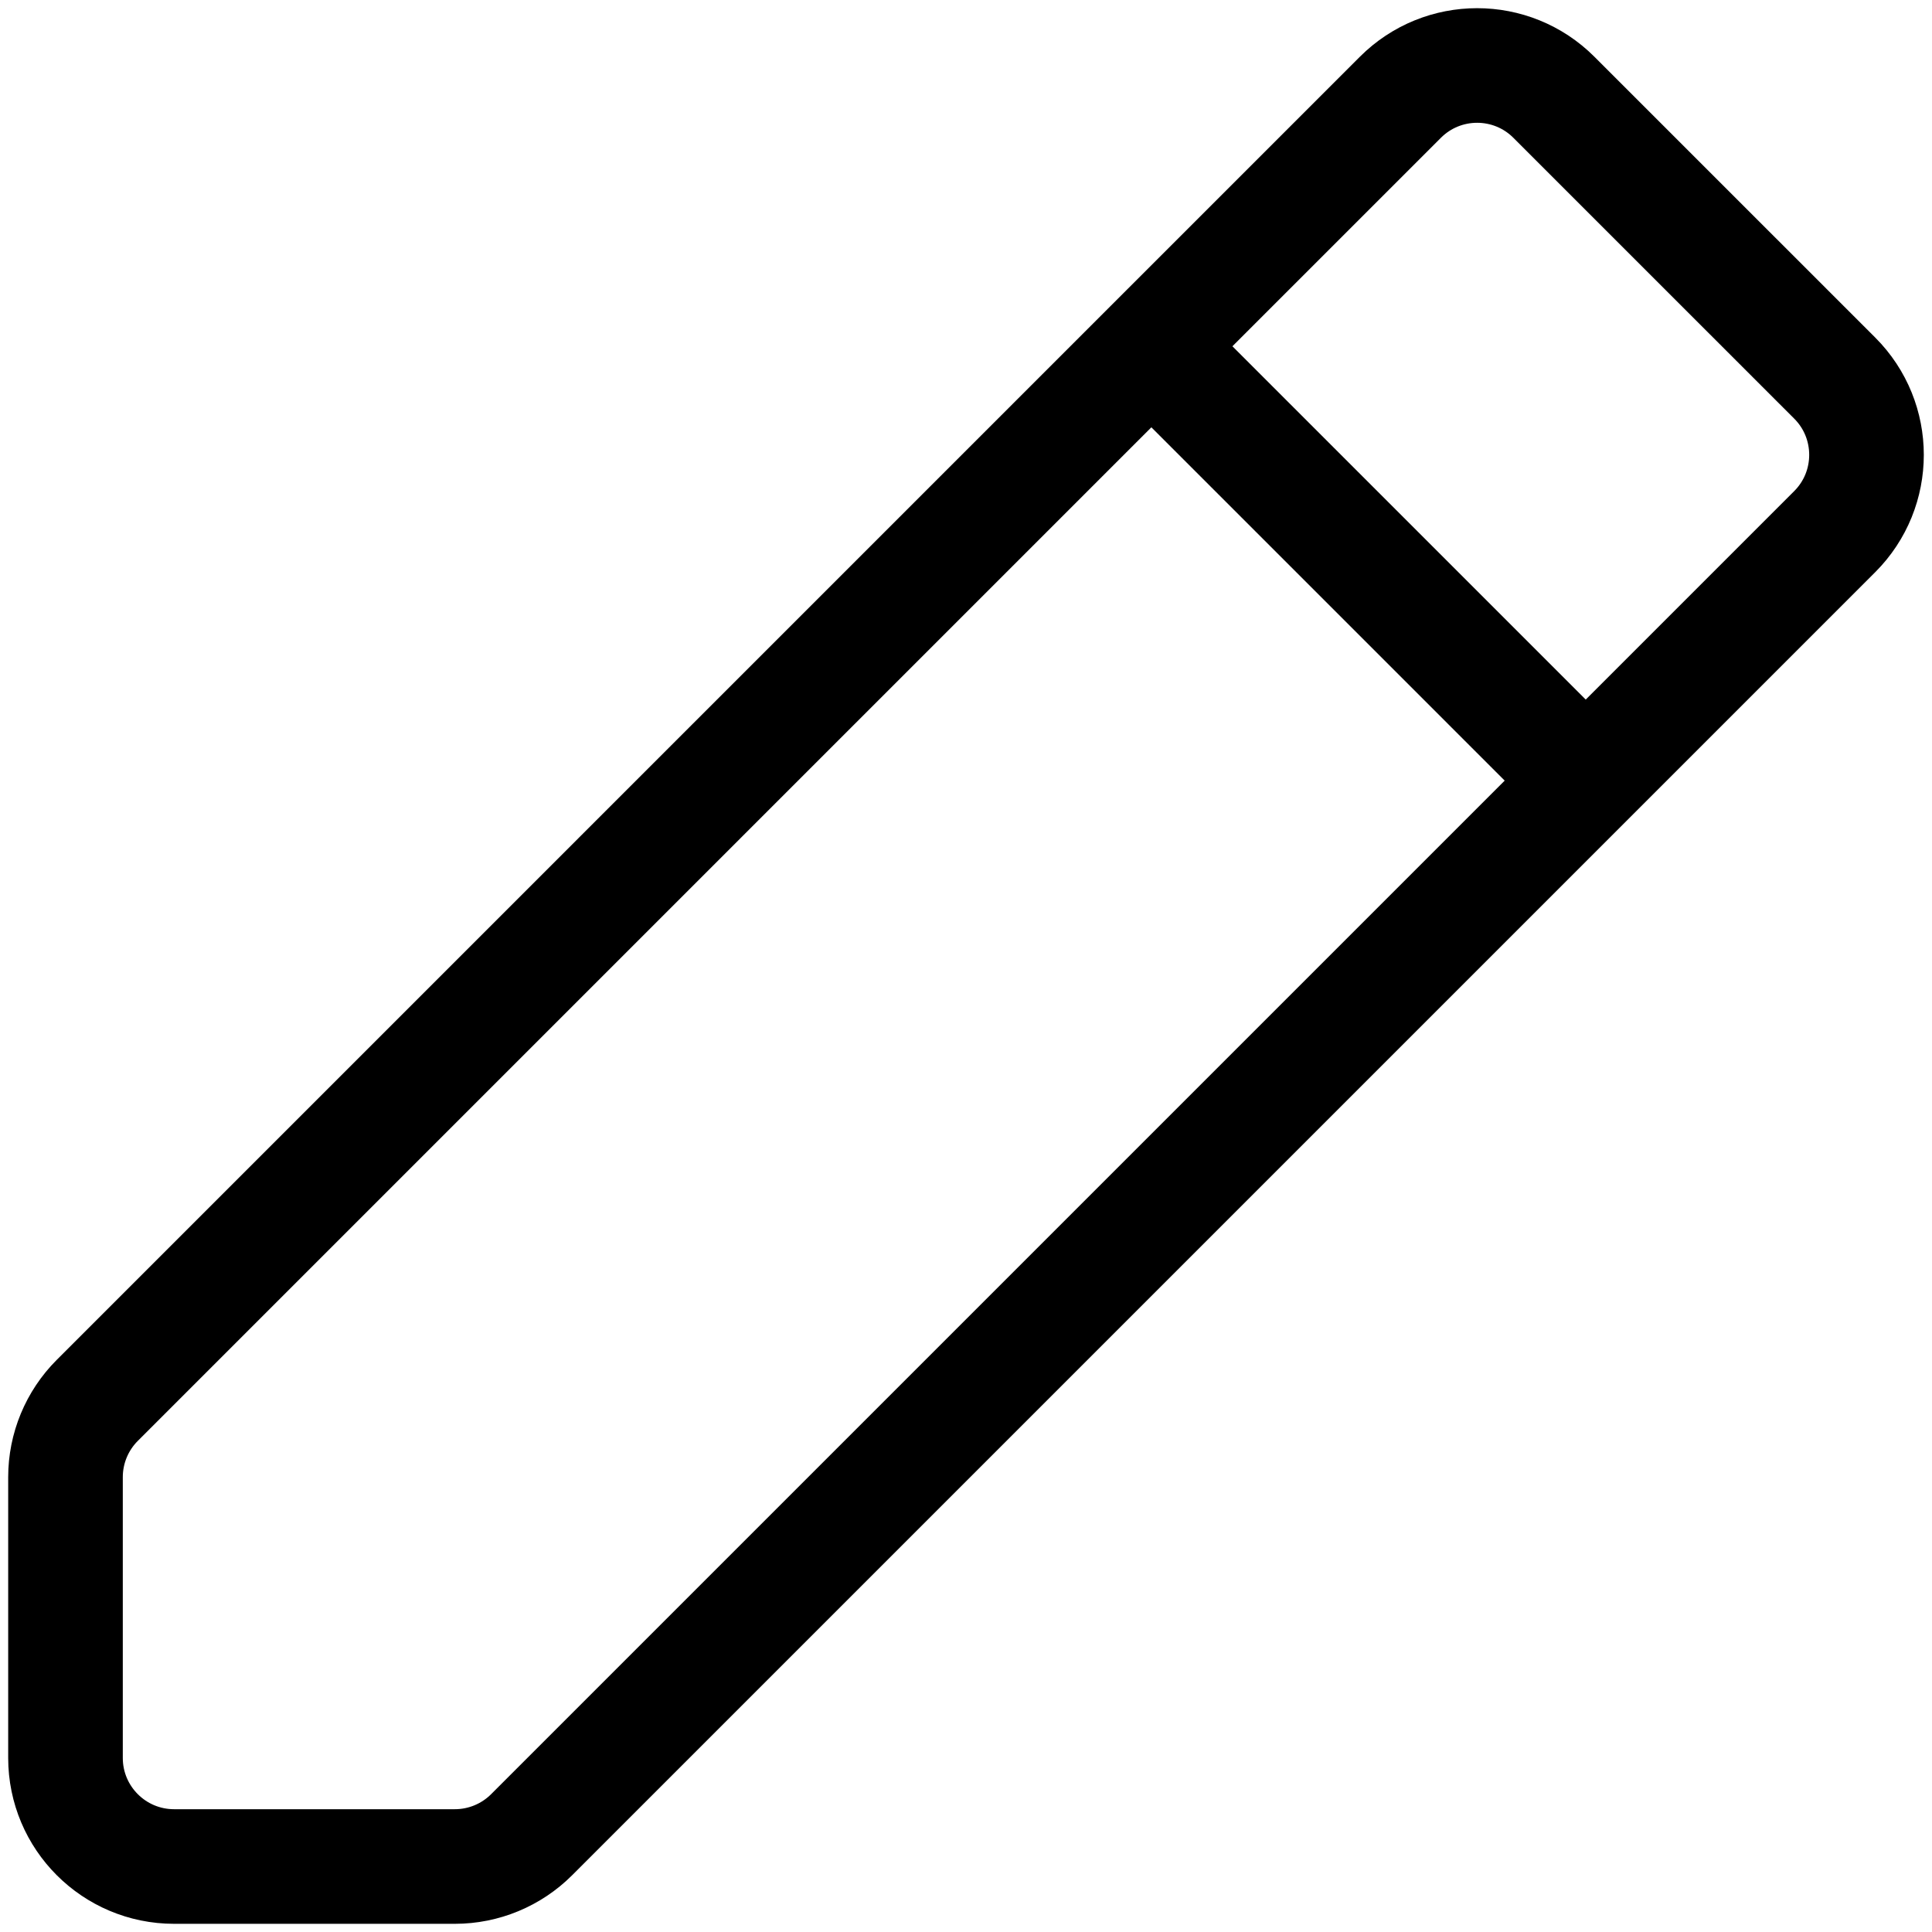
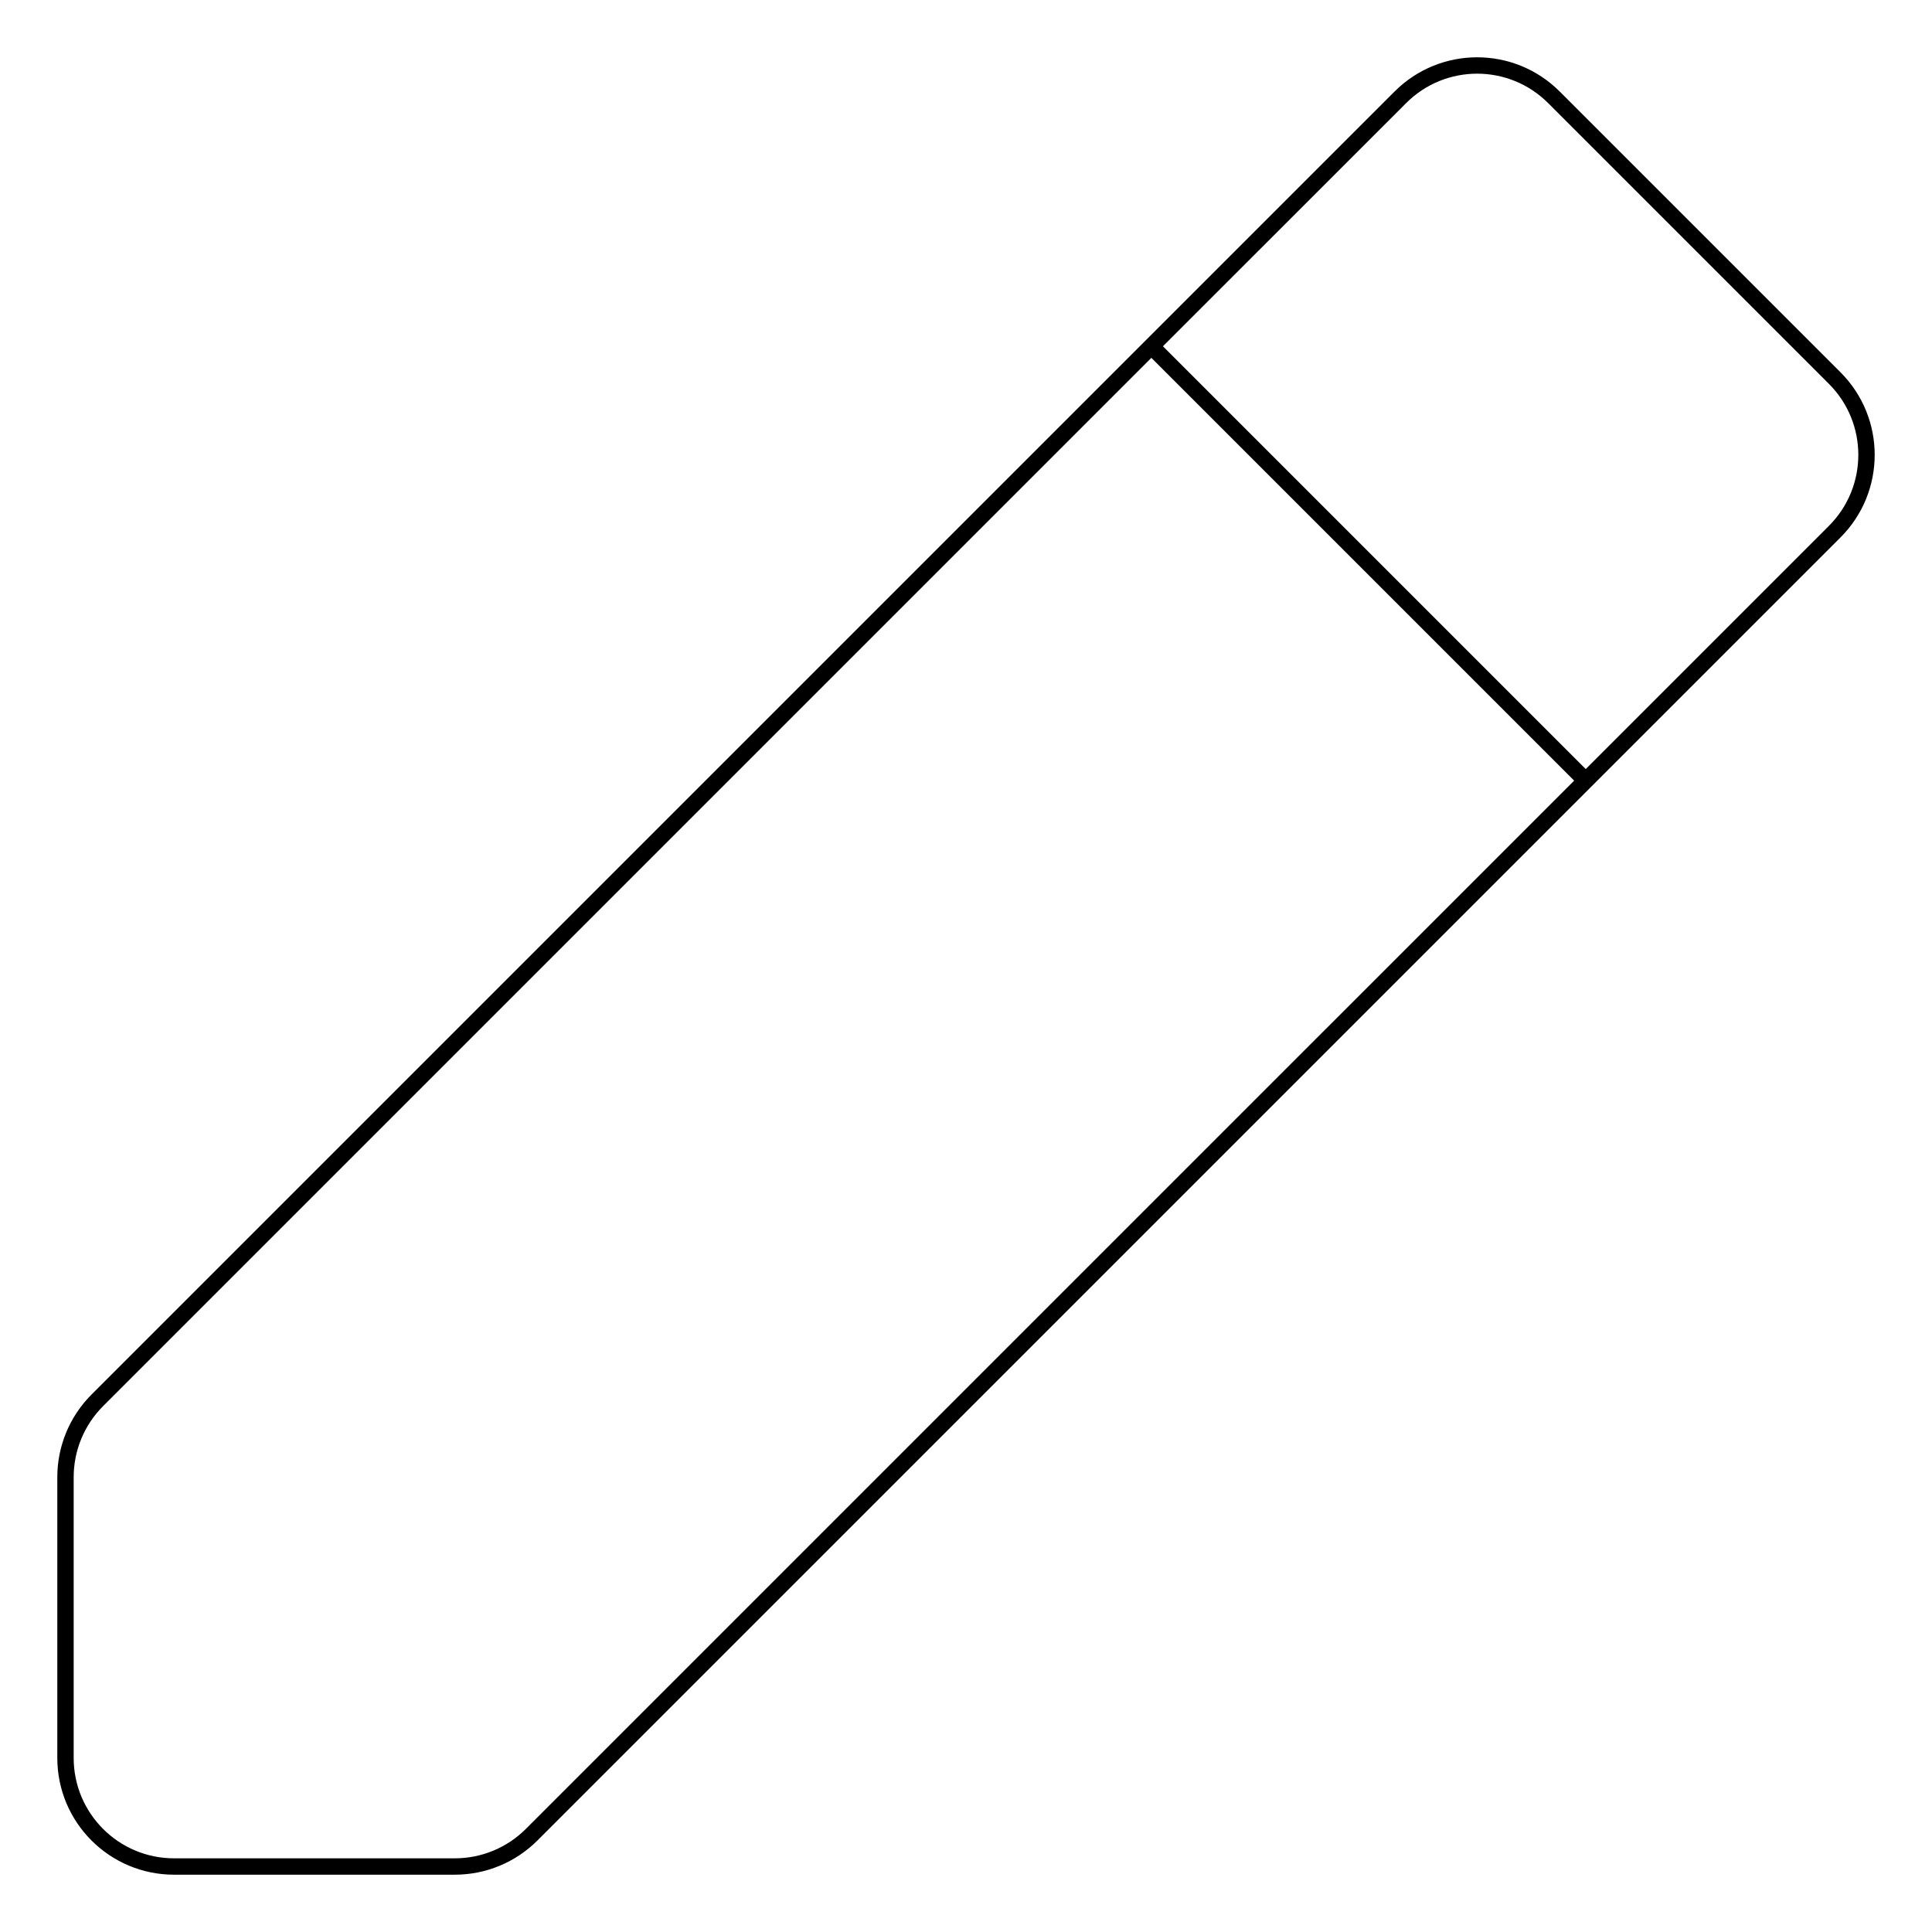
<svg xmlns="http://www.w3.org/2000/svg" width="118" height="118" viewBox="0 0 118 118" fill="none">
-   <path d="M70.322 21.149L85.529 5.943C88.119 3.352 92.318 3.352 94.908 5.943L112.058 23.092C114.647 25.682 114.647 29.881 112.058 32.471L96.851 47.678M70.322 21.149L5.942 85.529C4.699 86.772 4 88.46 4 90.218V107.368C4 111.031 6.969 114 10.632 114H27.782C29.541 114 31.227 113.301 32.471 112.057L96.851 47.678M70.322 21.149L96.851 47.678" stroke="black" stroke-width="7" stroke-linecap="round" stroke-linejoin="round" />
+   <path d="M70.322 21.149L85.529 5.943C88.119 3.352 92.318 3.352 94.908 5.943L112.058 23.092C114.647 25.682 114.647 29.881 112.058 32.471L96.851 47.678M70.322 21.149L5.942 85.529C4.699 86.772 4 88.46 4 90.218V107.368C4 111.031 6.969 114 10.632 114H27.782C29.541 114 31.227 113.301 32.471 112.057L96.851 47.678M70.322 21.149L96.851 47.678" stroke="black" strokeWidth="7" strokeLinecap="round" strokeLinejoin="round" />
</svg>
